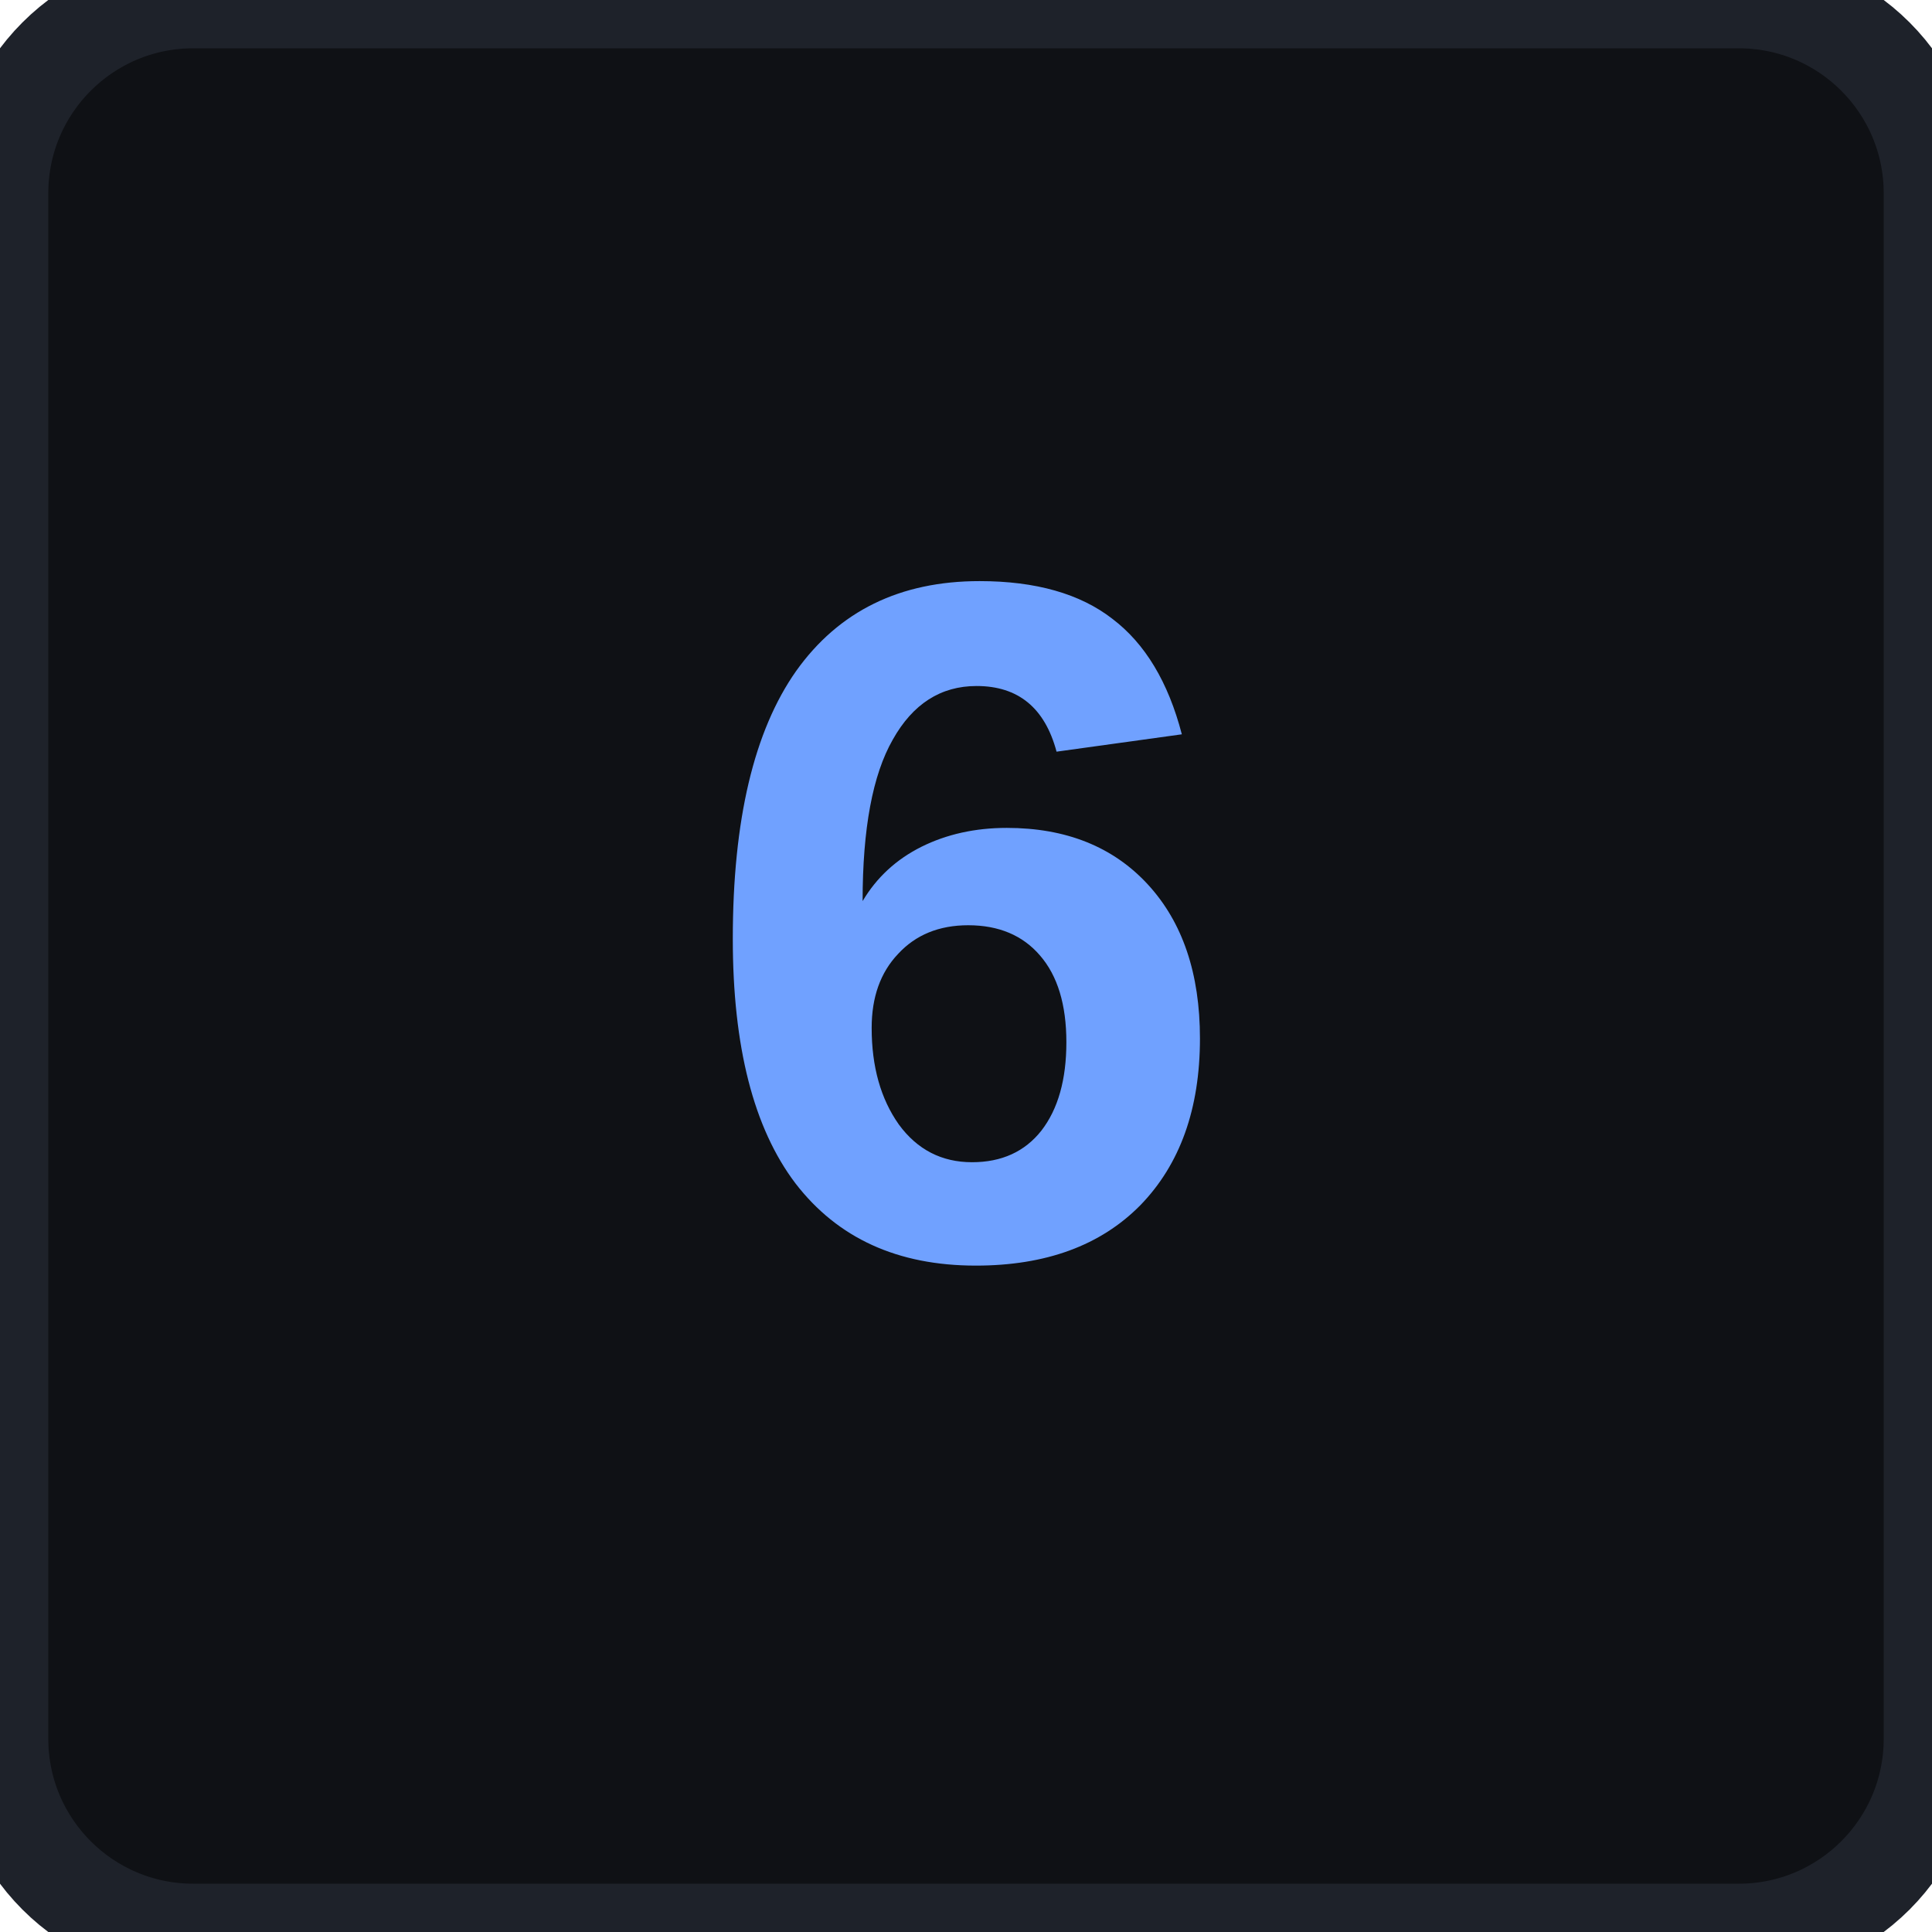
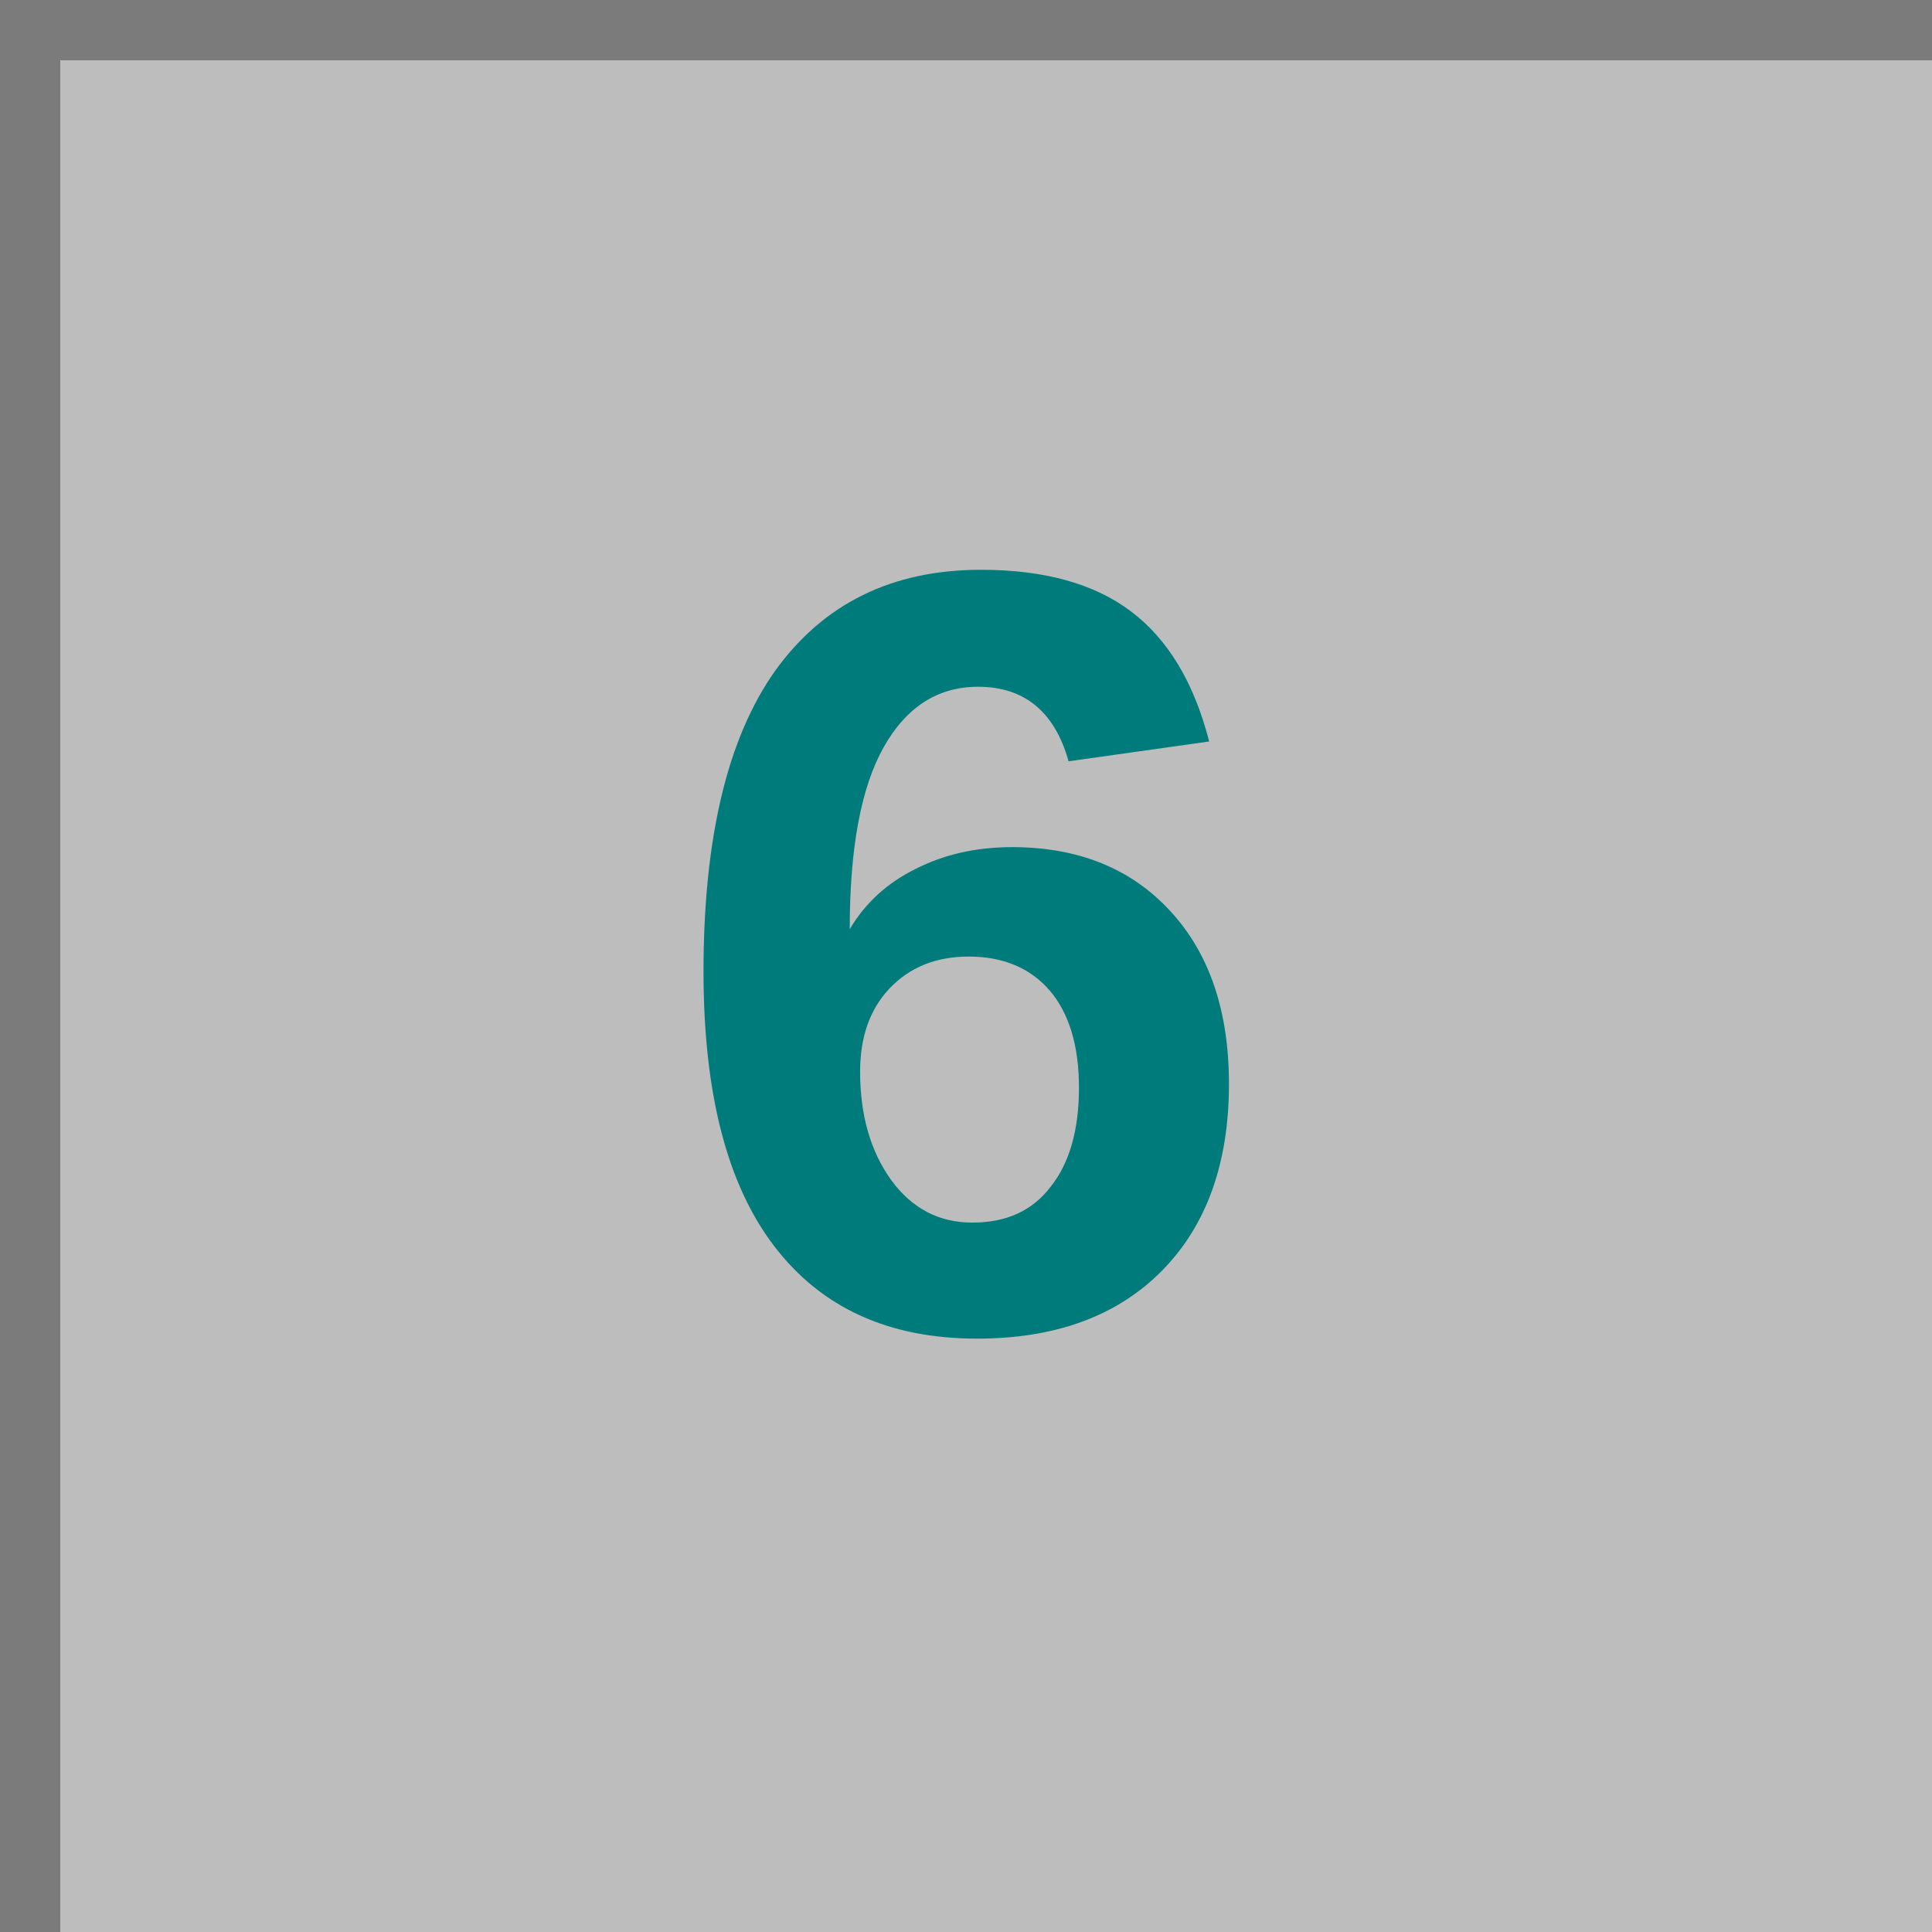
- <svg xmlns="http://www.w3.org/2000/svg" viewBox="0 0 40 40" width="40" height="40">
-   <rect width="40" height="40" rx="4" fill="#0f1115" stroke="#1e222a" stroke-width="2" />
-   <text x="20" y="26" font-family="Arial, sans-serif" font-weight="bold" font-size="20" fill="#70a1ff" text-anchor="middle">6</text>
+ <svg xmlns="http://www.w3.org/2000/svg" viewBox="0 0 32 32" width="32" height="32" shape-rendering="crispEdges">
+   <rect width="32" height="32" fill="#bdbdbd" />
+   <rect x="0" y="0" width="32" height="1" fill="#7b7b7b" />
+   <rect x="0" y="0" width="1" height="32" fill="#7b7b7b" />
+   <text x="16" y="22" font-family="monospace, Arial" font-weight="900" font-size="18" fill="#007b7b" text-anchor="middle">6</text>
</svg>
